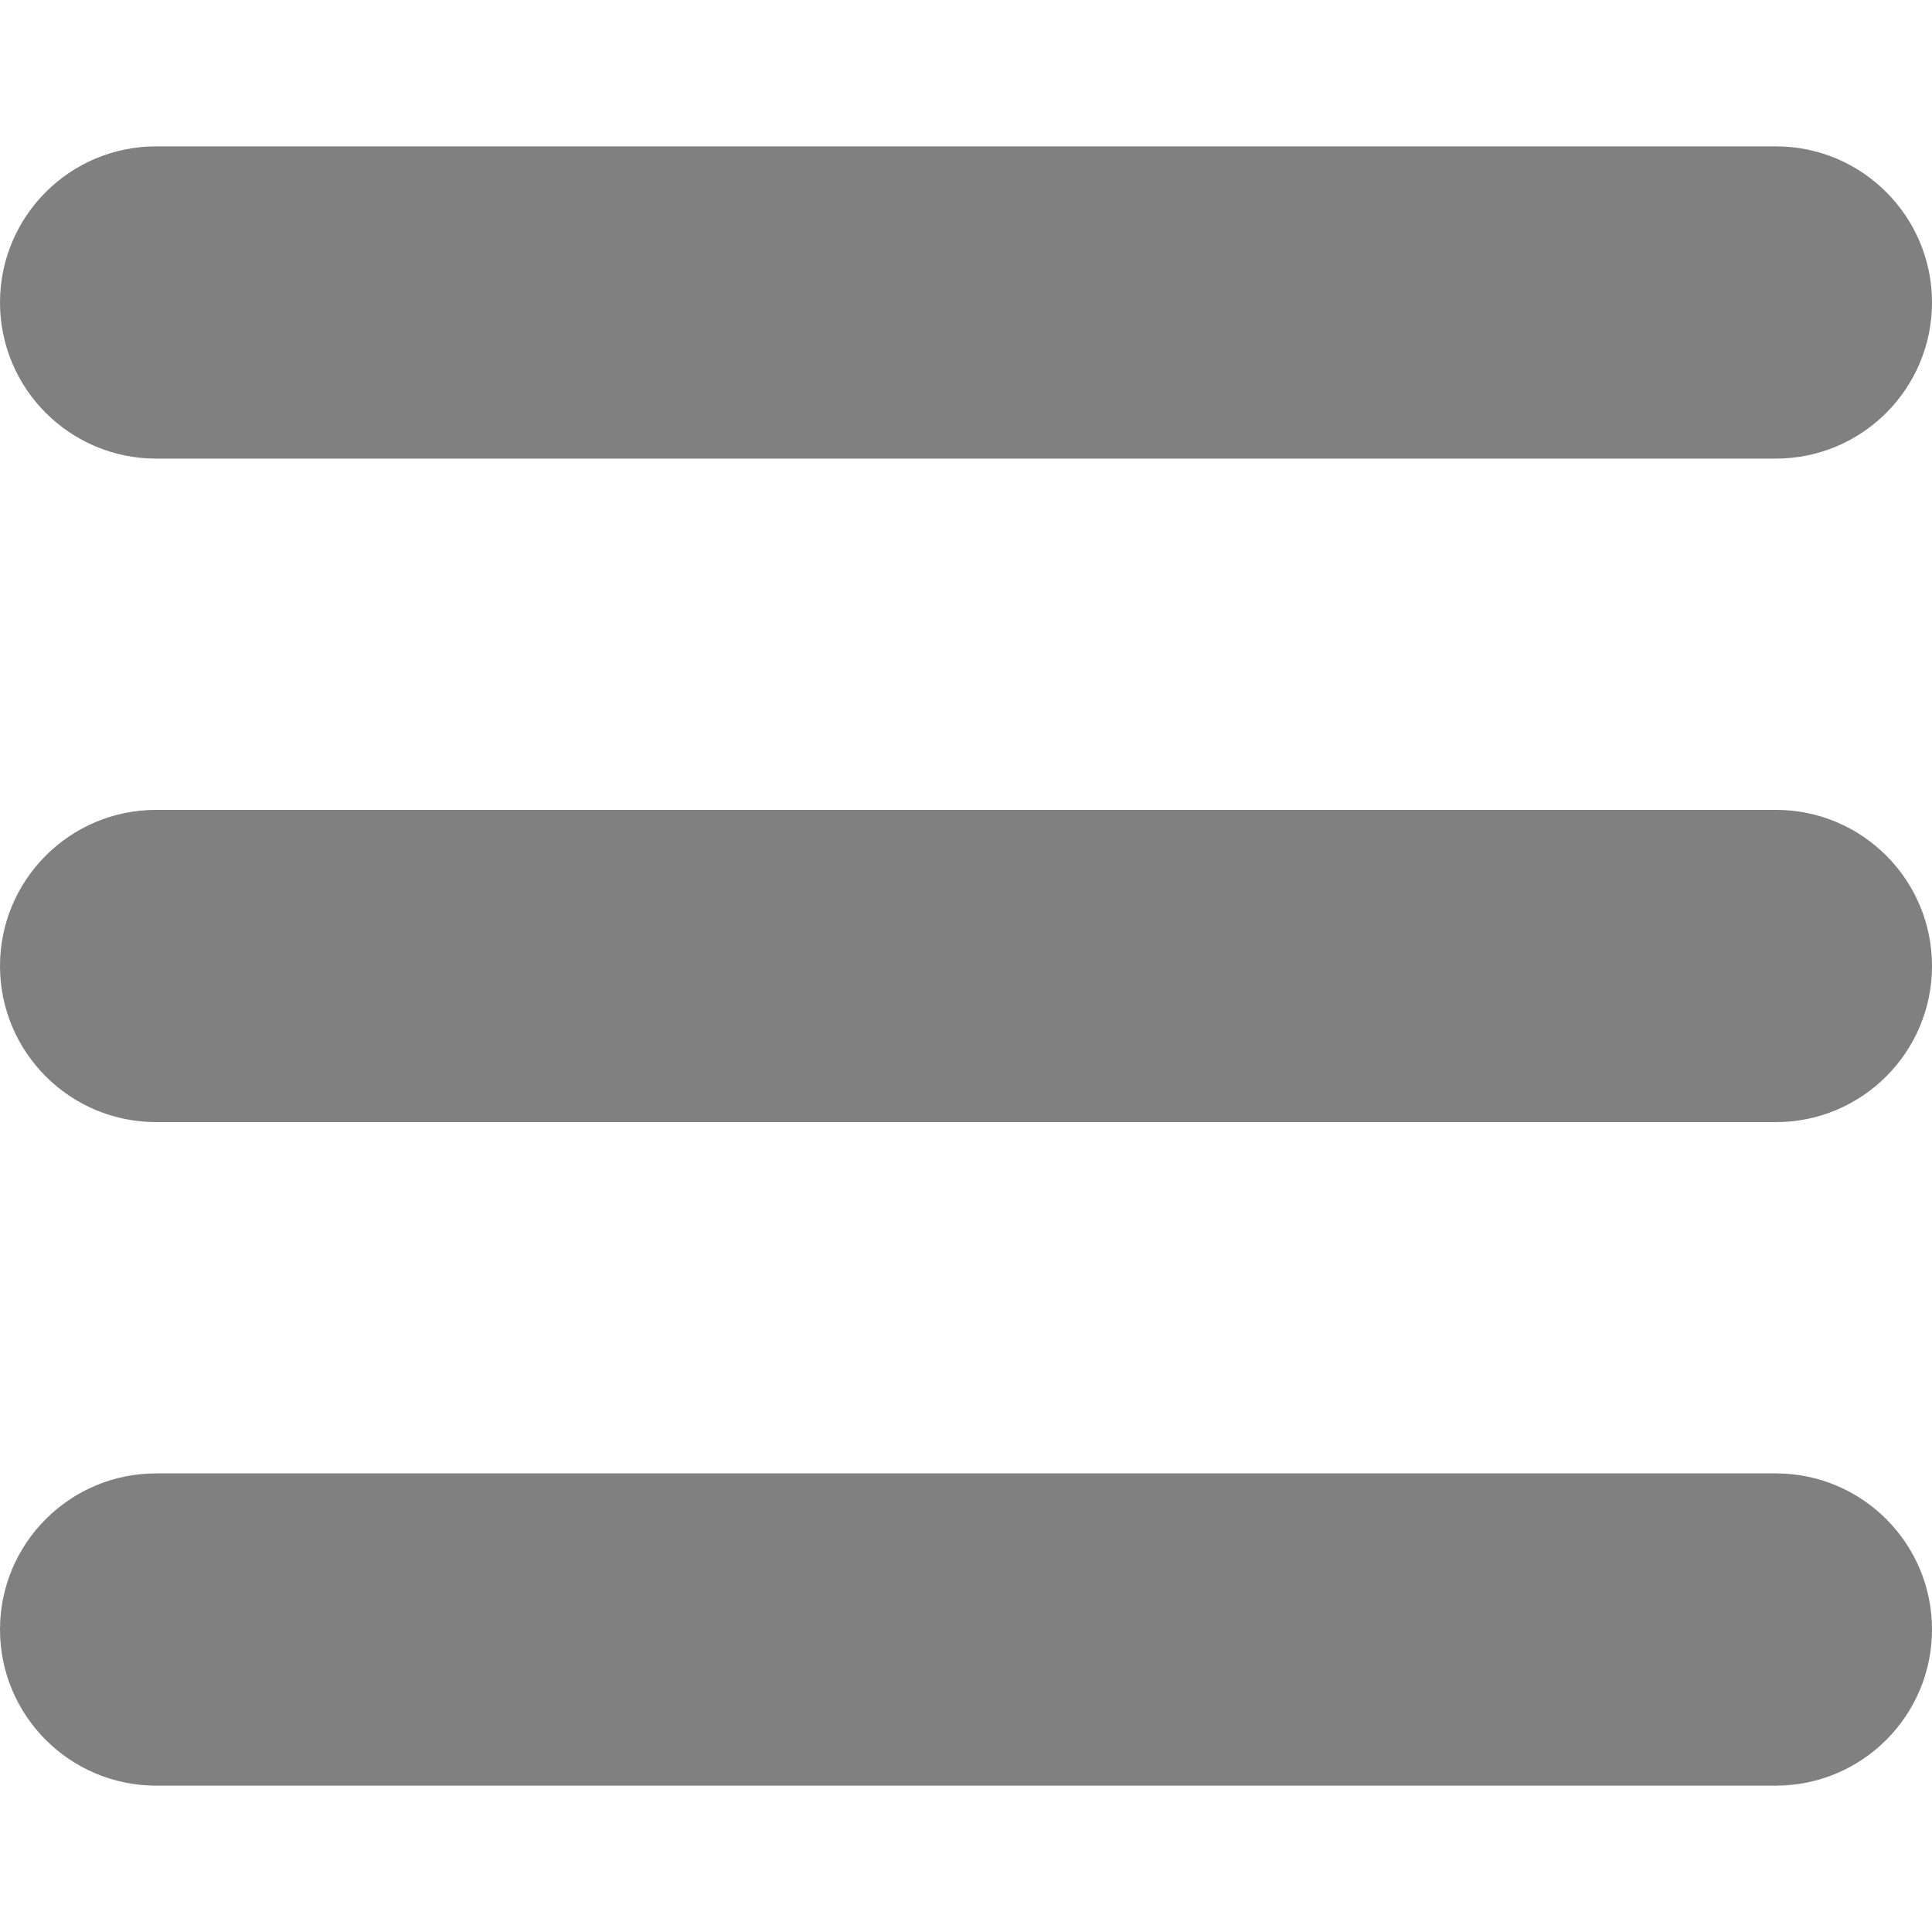
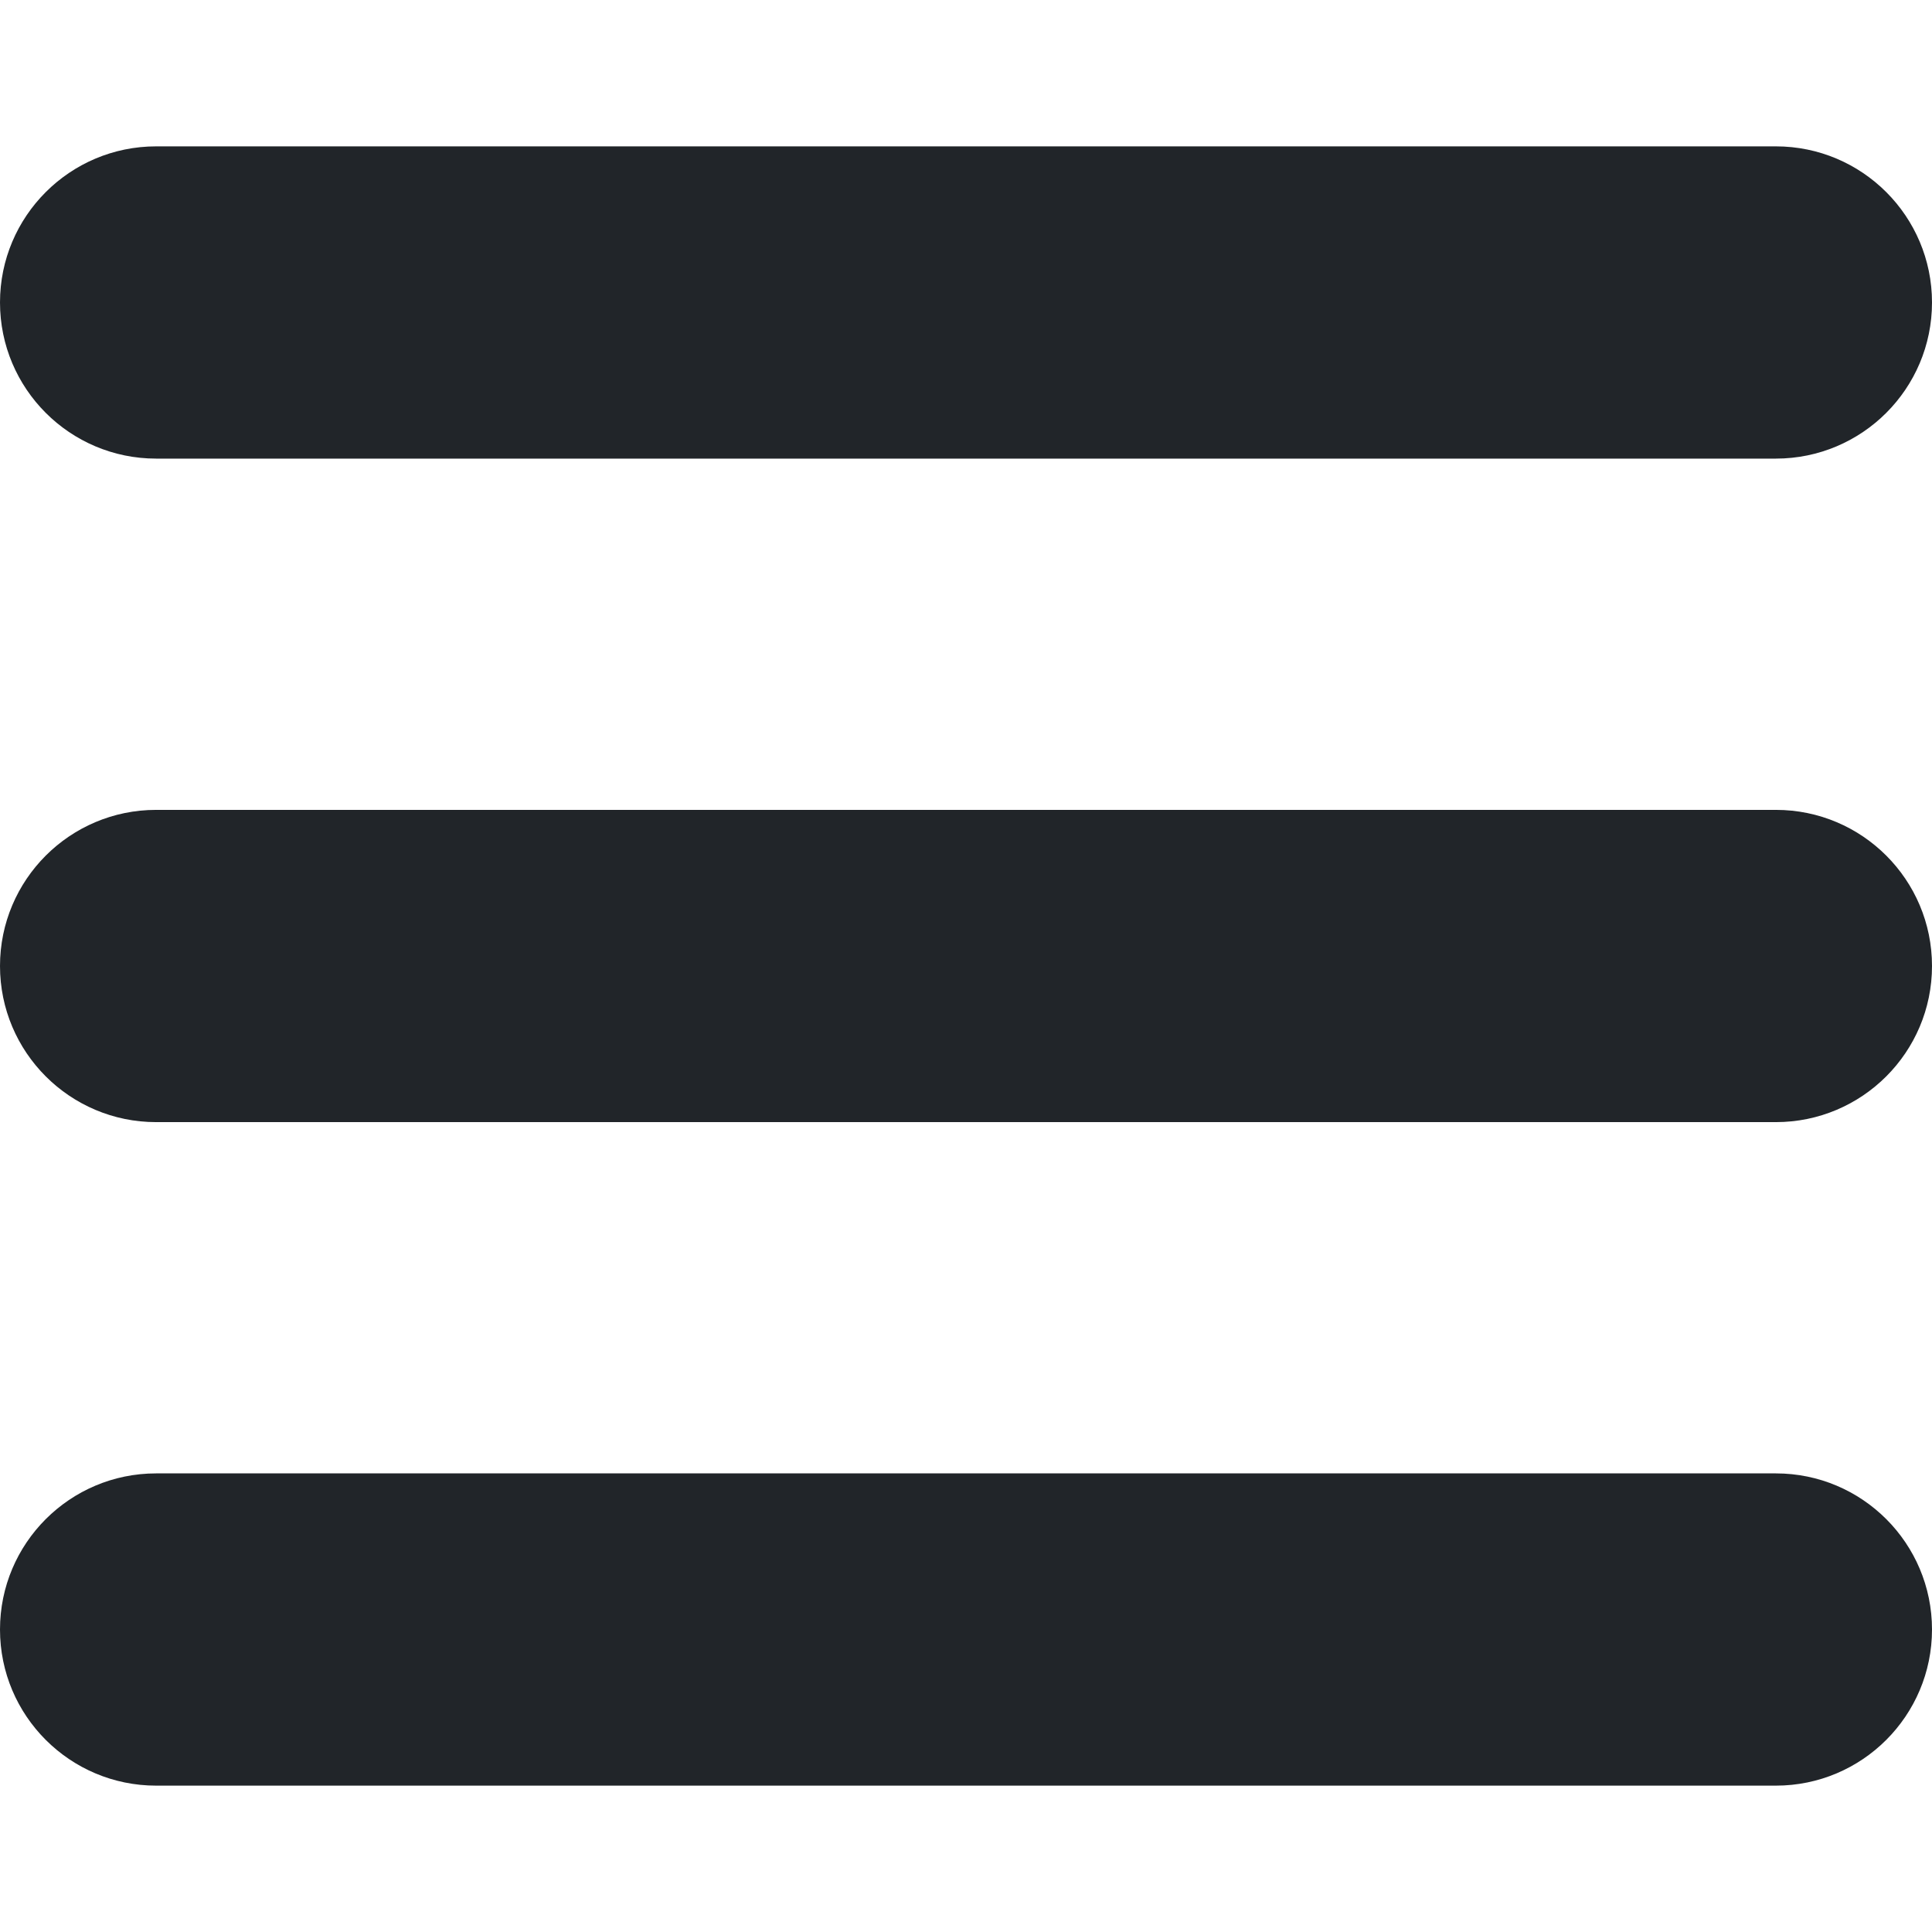
- <svg xmlns="http://www.w3.org/2000/svg" fill="#808080" version="1.1" id="Capa_1" width="800px" height="800px" viewBox="0 0 24.75 24.75" xml:space="preserve">
+ <svg xmlns="http://www.w3.org/2000/svg" fill="#212529" version="1.1" id="Capa_1" width="800px" height="800px" viewBox="0 0 24.75 24.75" xml:space="preserve">
  <g id="SVGRepo_bgCarrier" stroke-width="0" />
  <g id="SVGRepo_tracerCarrier" stroke-linecap="round" stroke-linejoin="round" />
  <g id="SVGRepo_iconCarrier">
    <g>
      <path d="M0,3.875c0-1.104,0.896-2,2-2h20.75c1.104,0,2,0.896,2,2s-0.896,2-2,2H2C0.896,5.875,0,4.979,0,3.875z M22.75,10.375H2 c-1.104,0-2,0.896-2,2c0,1.104,0.896,2,2,2h20.75c1.104,0,2-0.896,2-2C24.75,11.271,23.855,10.375,22.75,10.375z M22.75,18.875H2 c-1.104,0-2,0.896-2,2s0.896,2,2,2h20.75c1.104,0,2-0.896,2-2S23.855,18.875,22.75,18.875z" />
    </g>
  </g>
</svg>
